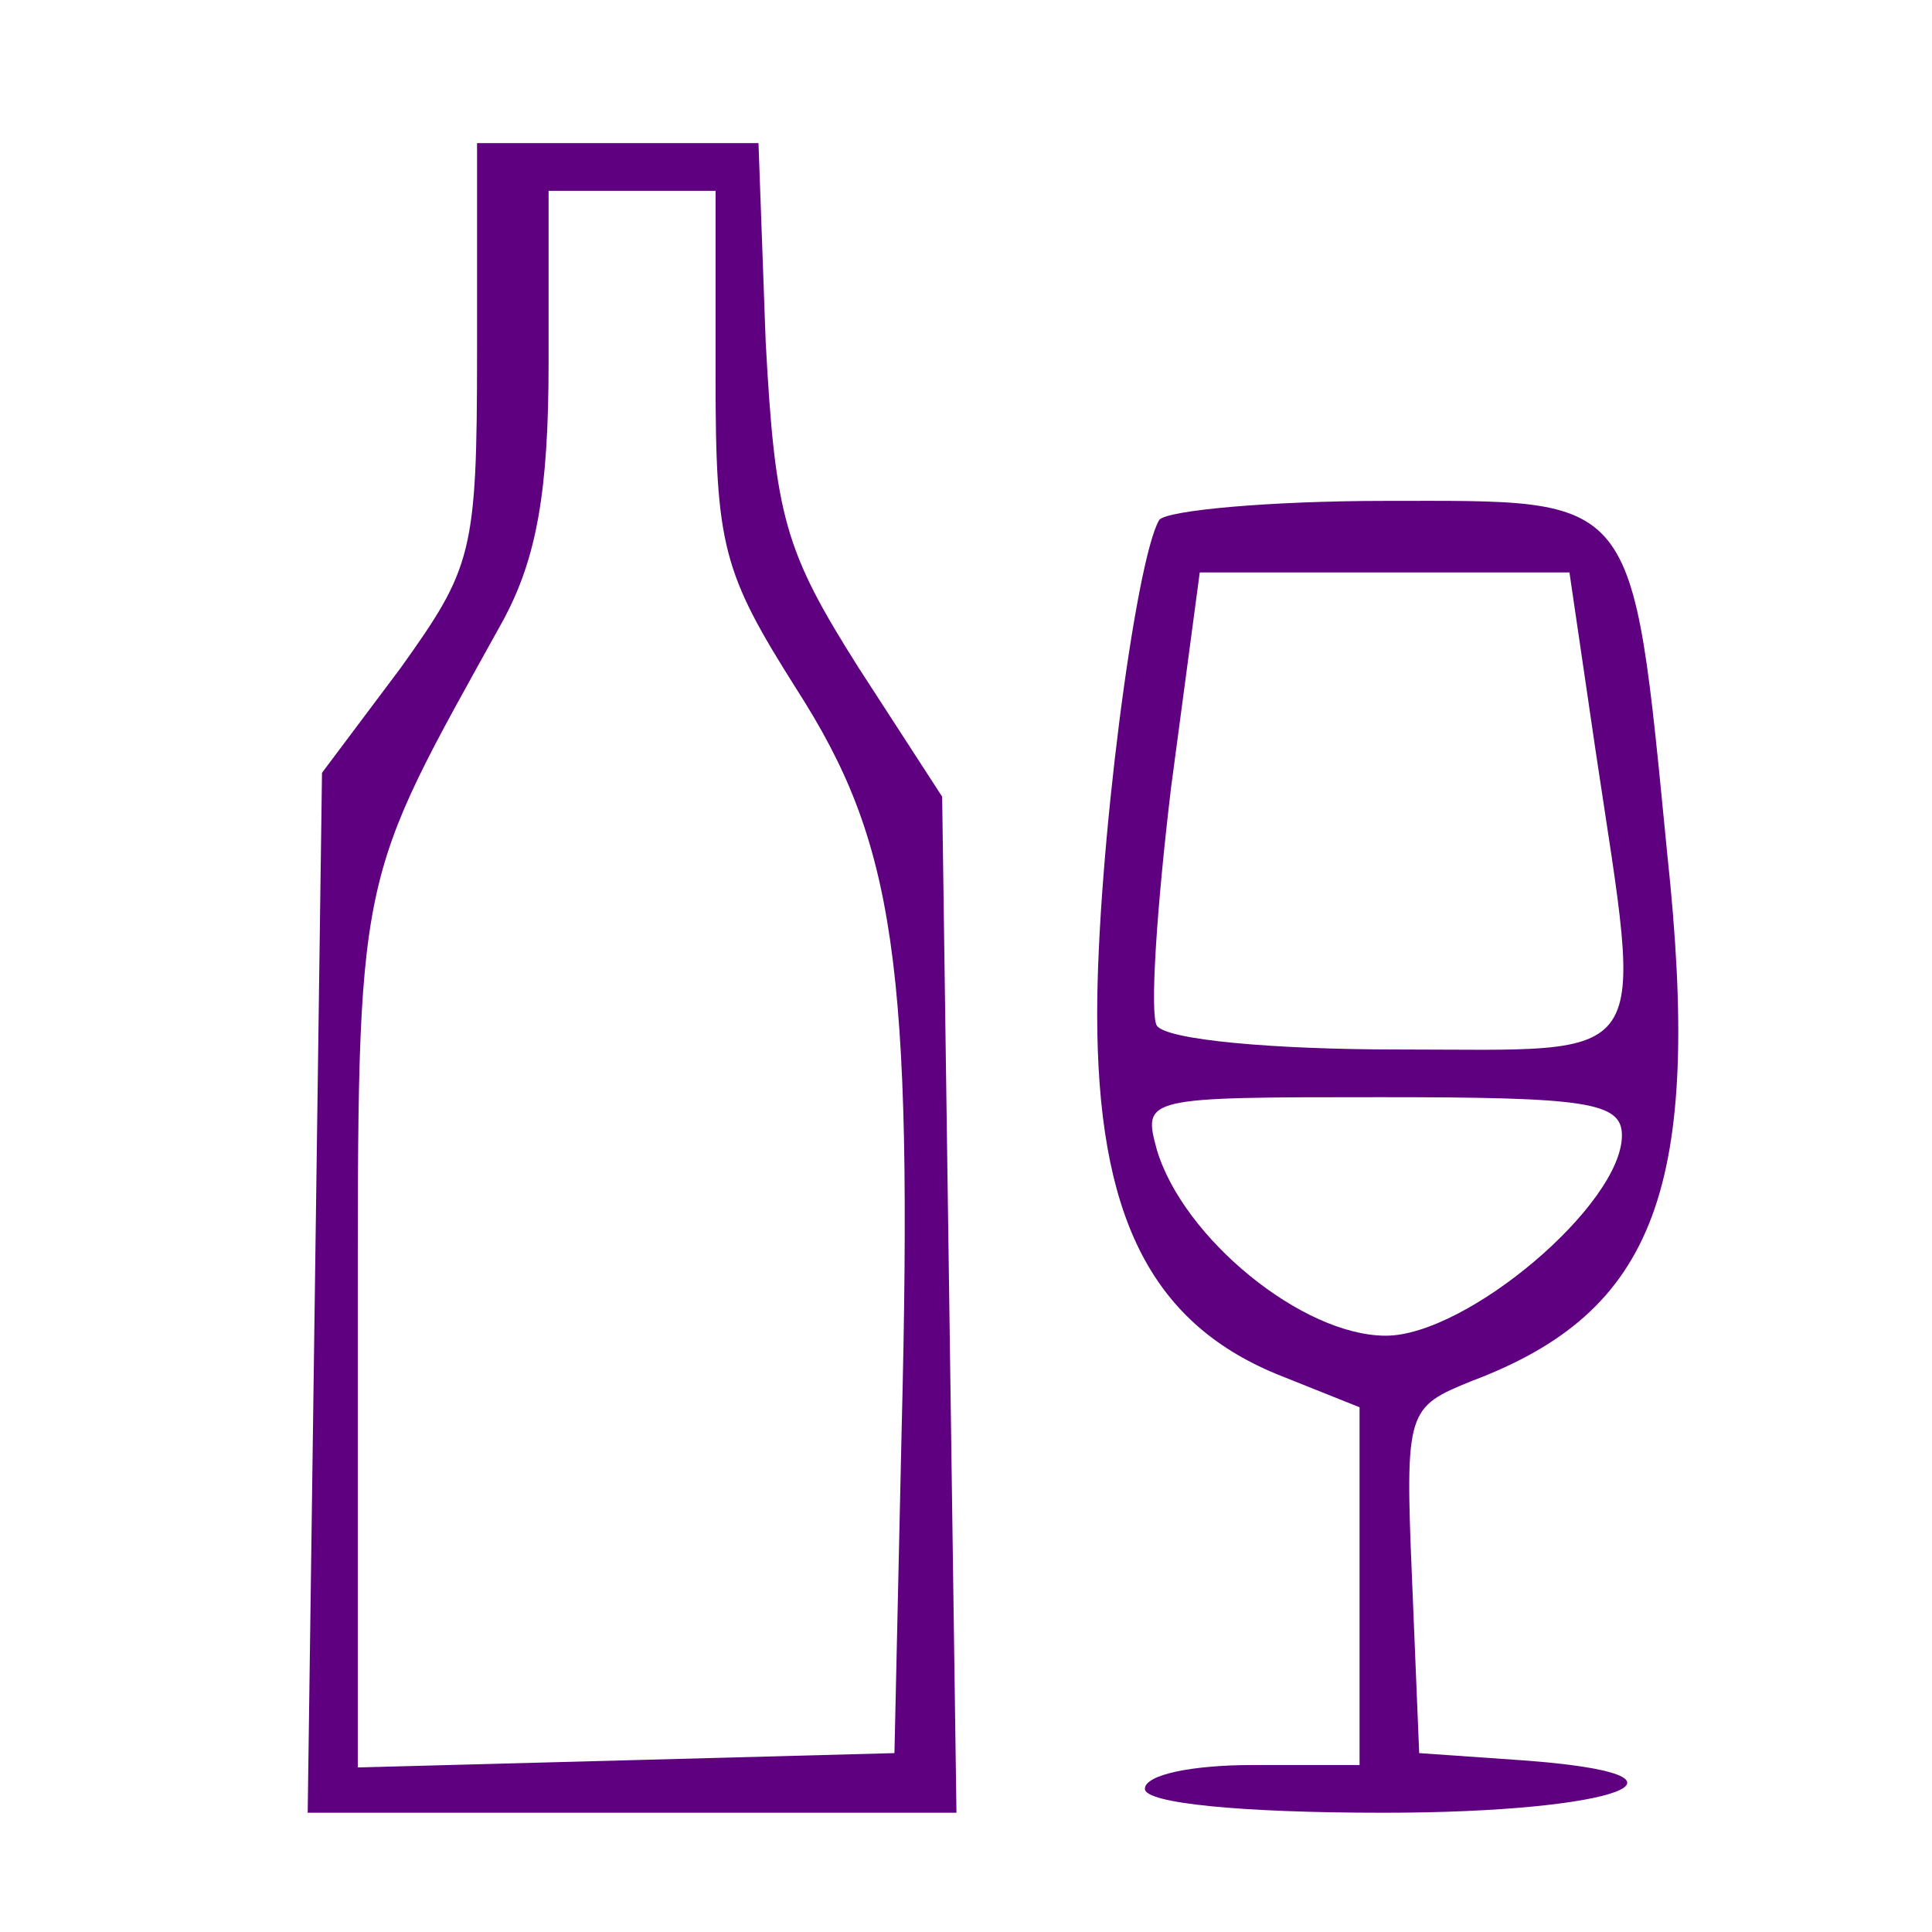
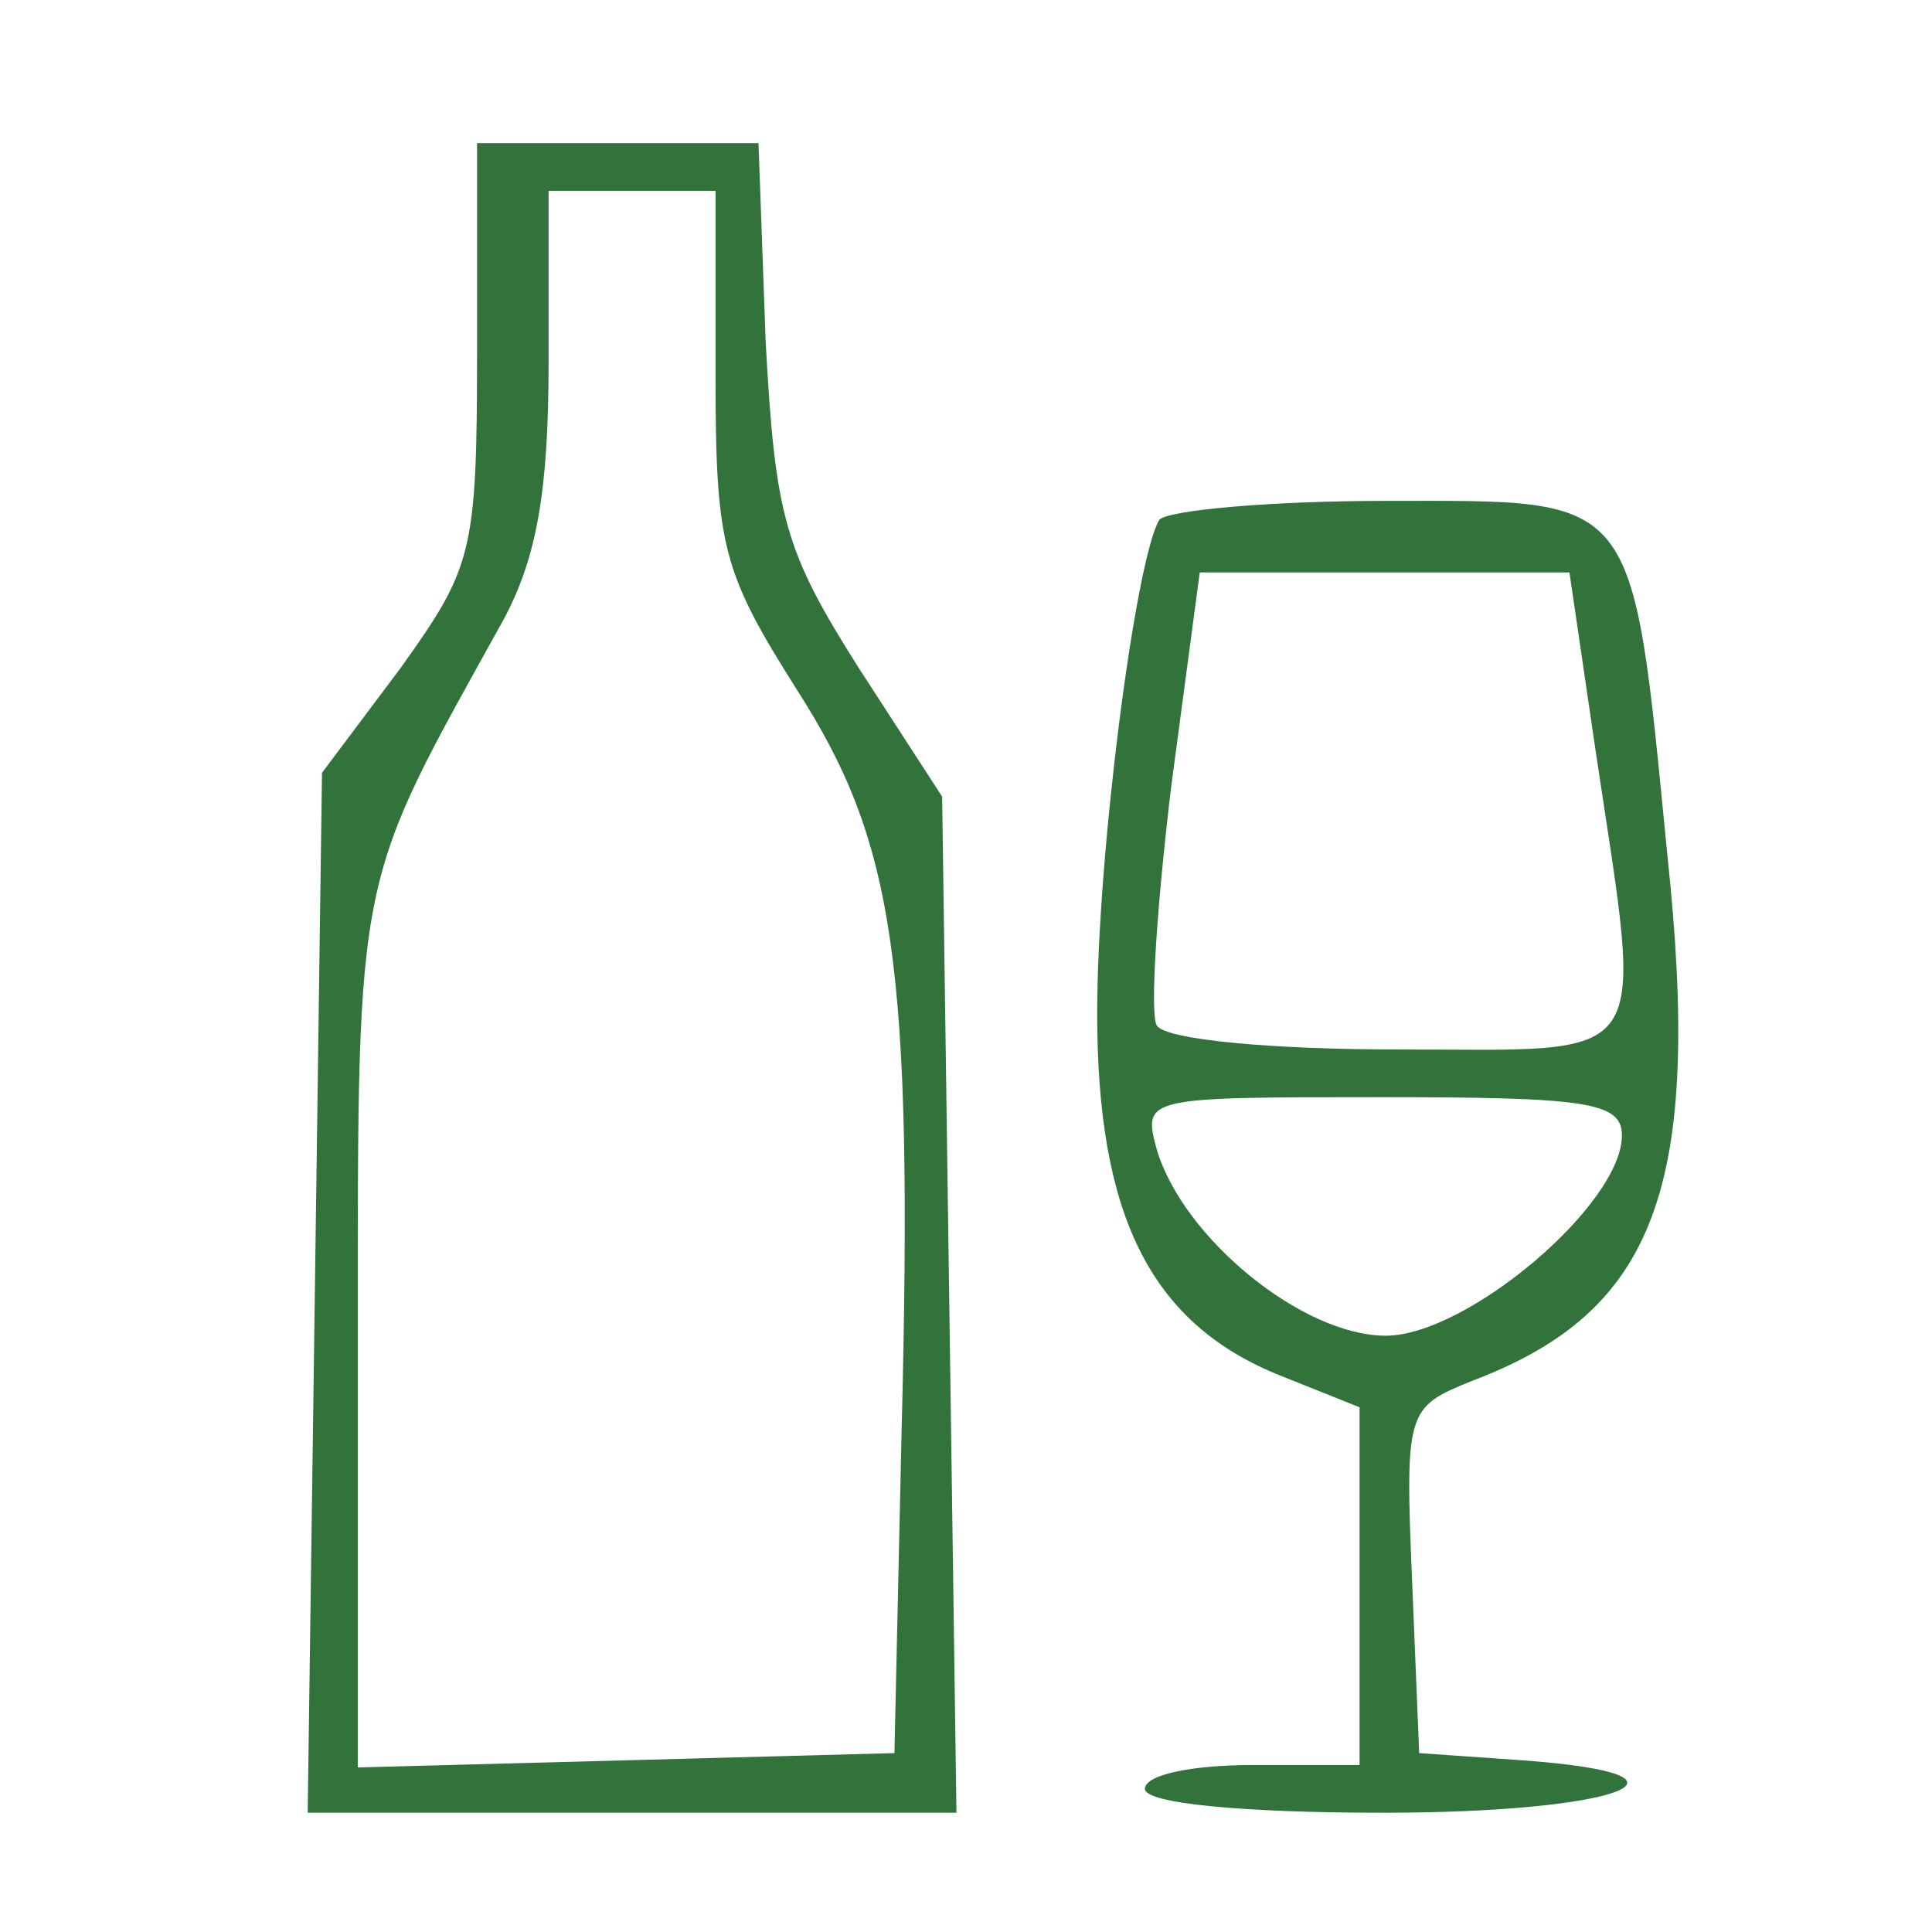
<svg xmlns="http://www.w3.org/2000/svg" version="1.0" width="81pt" height="81pt" viewBox="0 0 81 81" preserveAspectRatio="xMidYMid meet">
-   <g transform="translate(0,81) scale(0.1,-0.1)" fill="#5f0080" stroke="none">
+   <g transform="translate(0,81) scale(0.1,-0.1)" fill="#32733c" stroke="none">
    <path d="M200 662 c0 -84 -2 -90 -32 -132 l-33 -44 -3 -218 -3 -218 136 0 136 0 -3 213 -3 213 -35 54 c-31 49 -35 63 -39 137 l-3 83 -59 0 -59 0 0 -88z m100 -10 c0 -71 3 -82 34 -131 41 -64 49 -114 44 -311 l-3 -135 -112 -3 -113 -3 0 183 c0 196 -1 186 61 298 14 26 19 54 19 108 l0 72 35 0 35 0 0 -78z" />
    <path d="M486 592 c-10 -17 -26 -140 -26 -207 0 -84 22 -129 75 -151 l35 -14 0 -75 0 -75 -45 0 c-25 0 -45 -4 -45 -10 0 -6 40 -10 100 -10 99 0 141 16 58 22 l-43 3 -3 73 c-3 71 -2 72 25 83 77 29 97 81 82 221 -15 153 -12 148 -118 148 -49 0 -92 -4 -95 -8z m183 -97 c20 -134 26 -125 -83 -125 -52 0 -97 4 -101 10 -3 5 0 50 6 100 l12 90 77 0 78 0 11 -75z m11 -161 c0 -29 -65 -84 -99 -84 -35 0 -85 41 -96 78 -6 22 -5 22 94 22 86 0 101 -2 101 -16z" />
  </g>
</svg>
